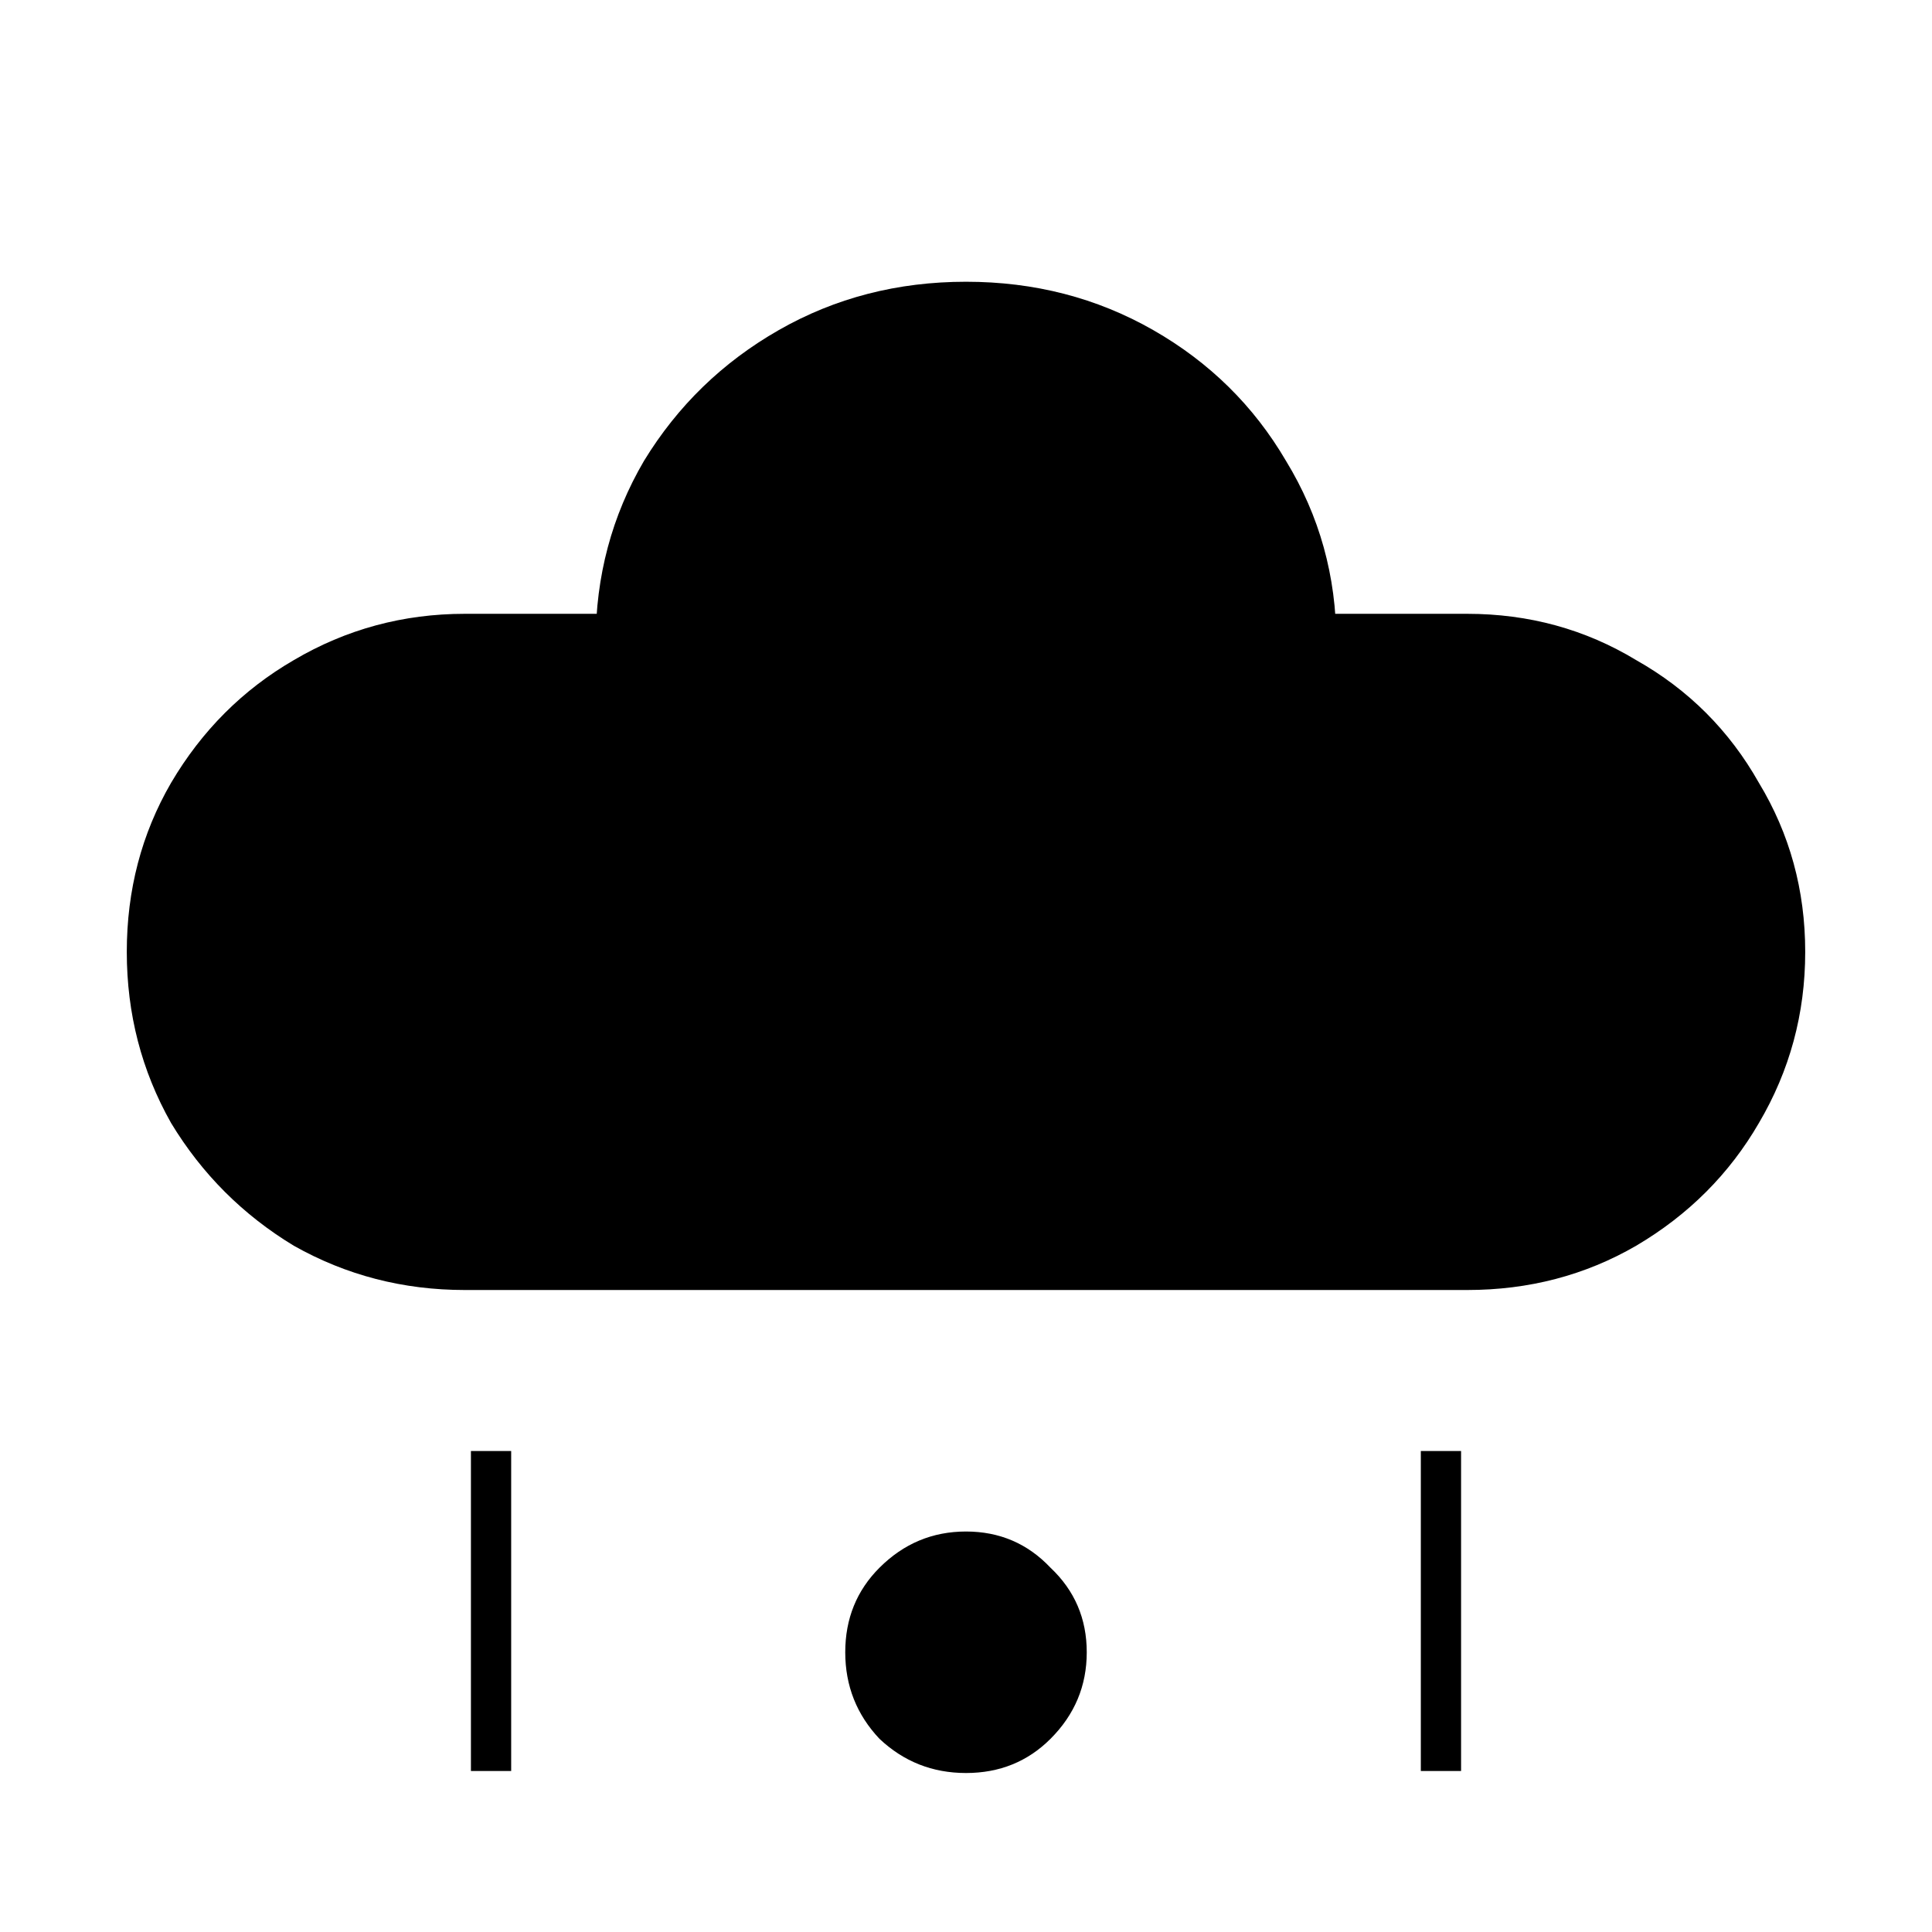
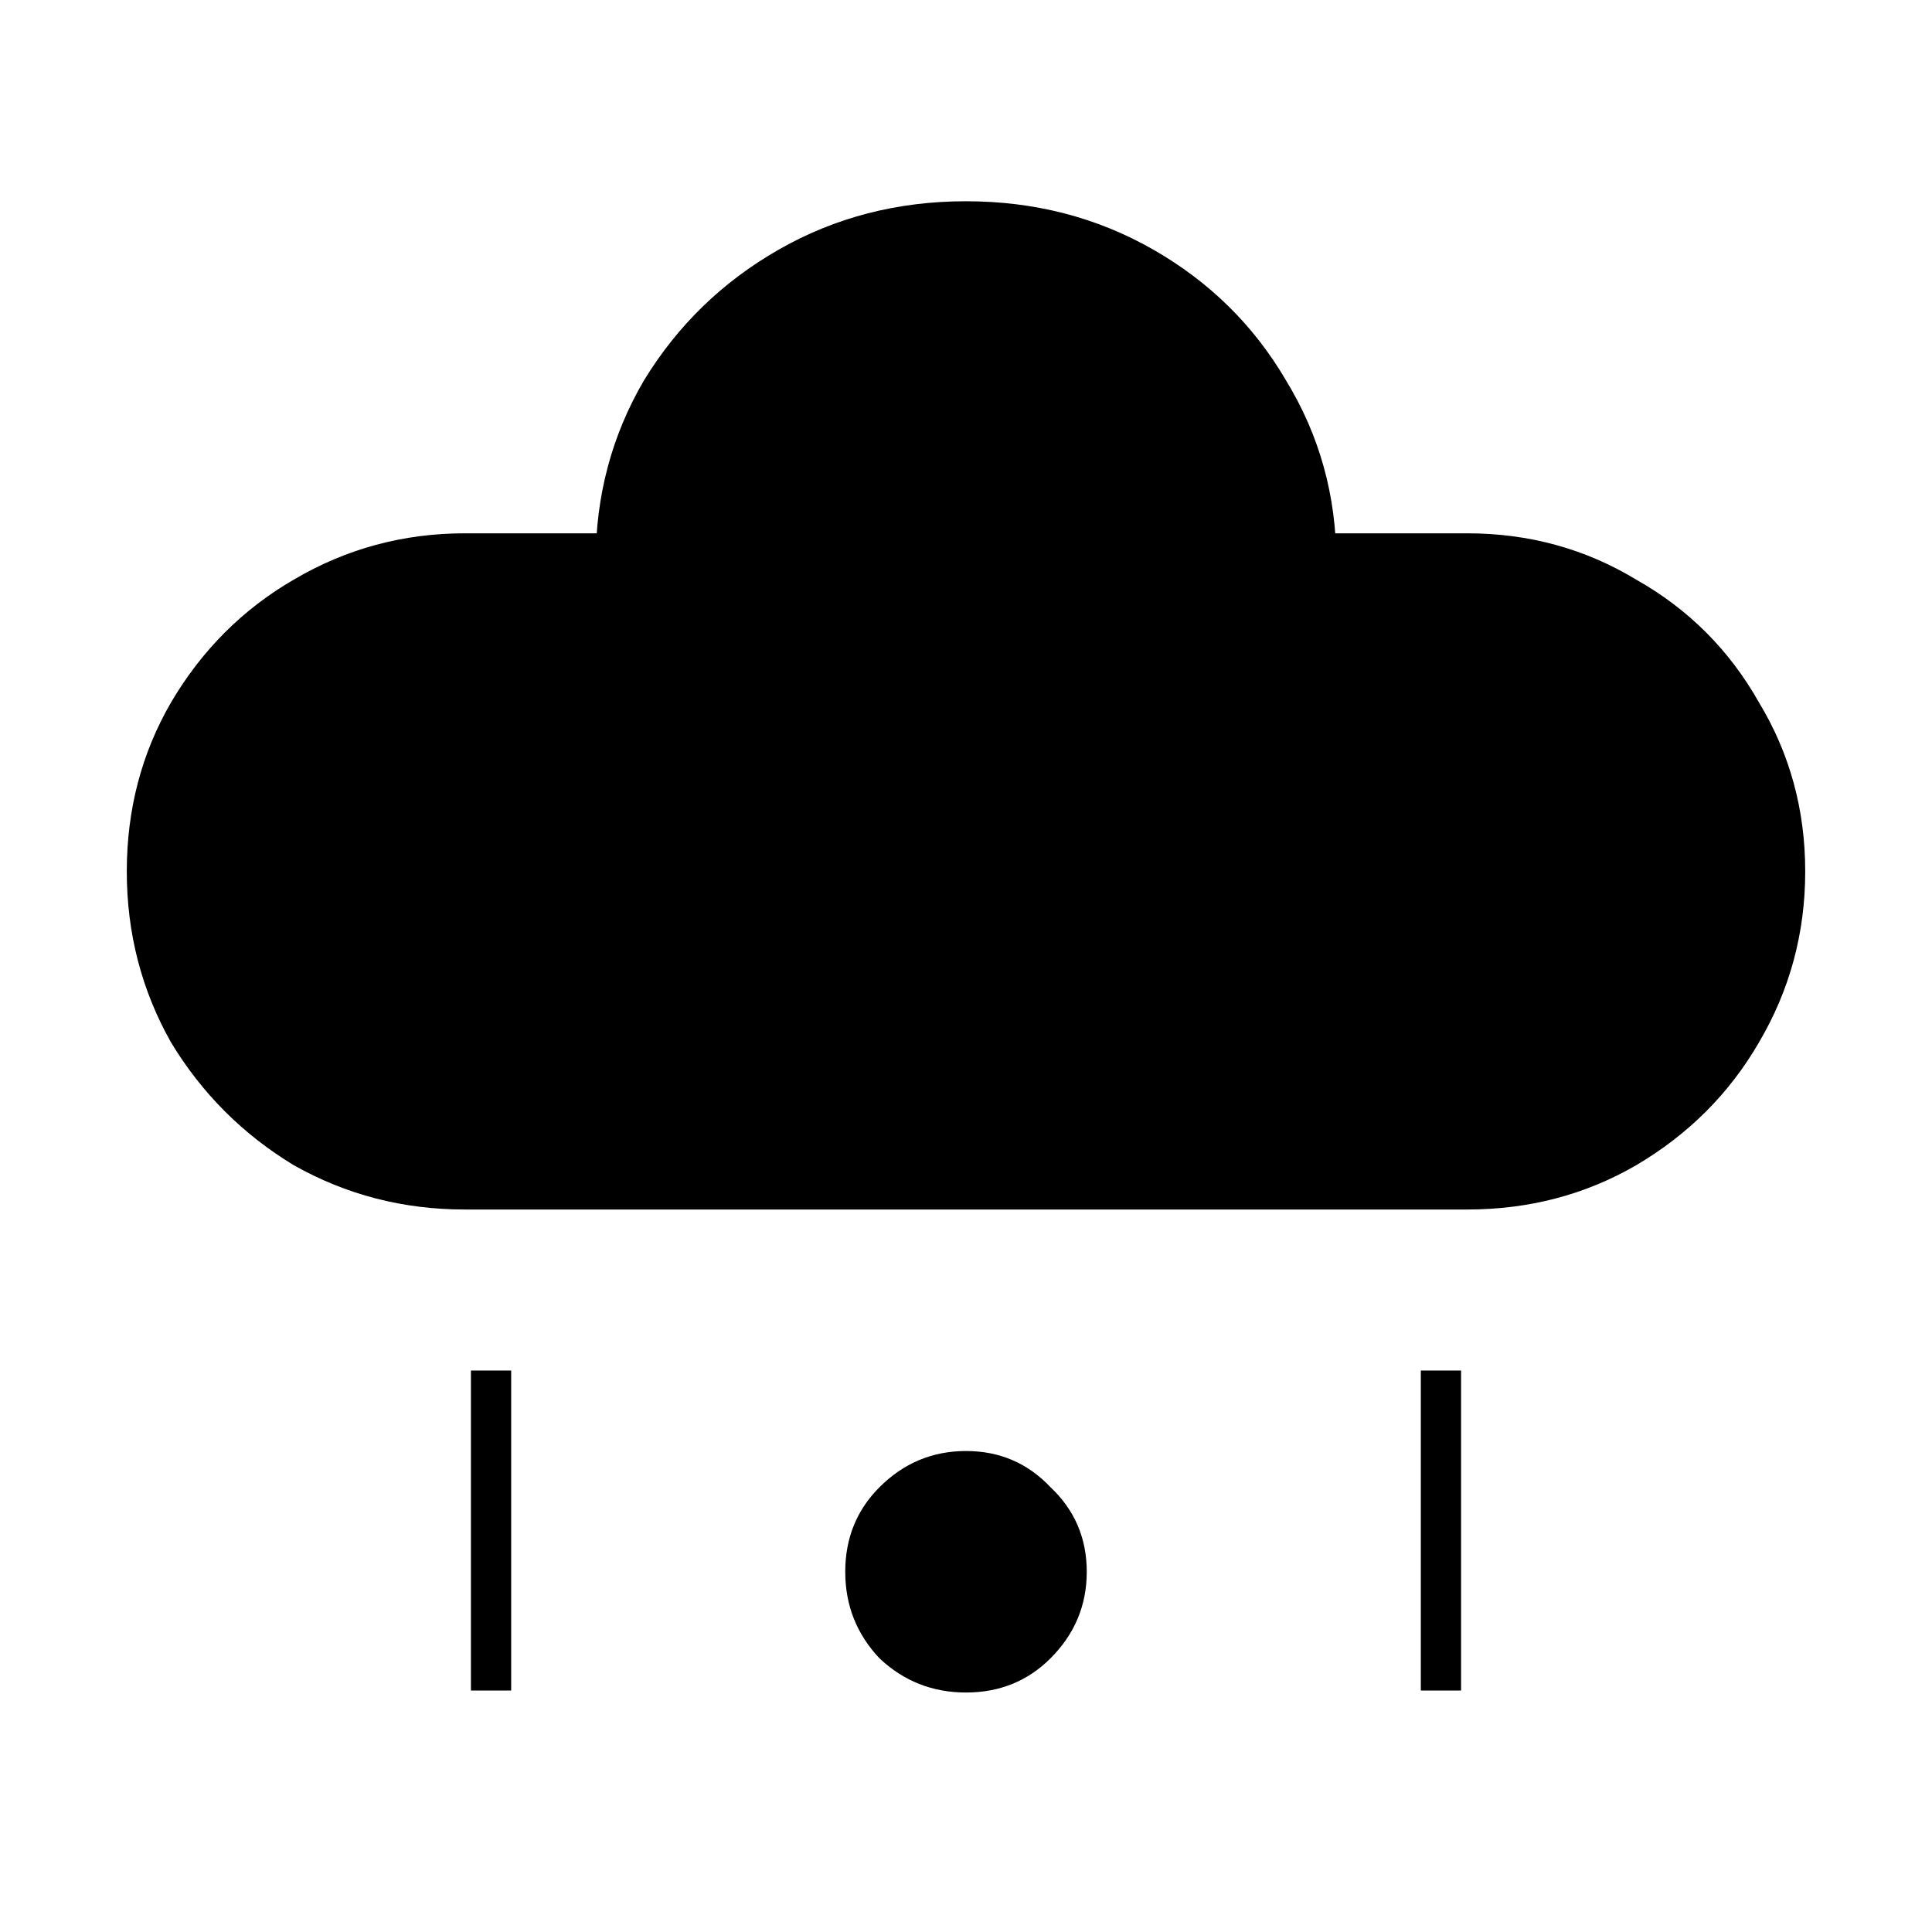
<svg xmlns="http://www.w3.org/2000/svg" width="24" height="24" viewBox="0 0 24 24" fill="none">
  <g clip-path="url(#clip0_3181_26458)">
    <rect width="24" height="24" fill="white" />
-     <path d="M5.775 16.025C5.008 16.025 4.3 15.842 3.65 15.475C3.017 15.092 2.508 14.583 2.125 13.95C1.758 13.3 1.575 12.592 1.575 11.825C1.575 11.058 1.758 10.358 2.125 9.725C2.508 9.075 3.017 8.567 3.65 8.2C4.3 7.817 5.008 7.625 5.775 7.625H7.85L7.4 7.975C7.4 7.158 7.6 6.408 8 5.725C8.417 5.042 8.975 4.5 9.675 4.1C10.375 3.7 11.15 3.5 12 3.5C12.85 3.5 13.625 3.7 14.325 4.1C15.025 4.5 15.575 5.042 15.975 5.725C16.392 6.408 16.6 7.158 16.6 7.975L16.2 7.625H18.225C18.992 7.625 19.692 7.817 20.325 8.2C20.975 8.567 21.483 9.075 21.85 9.725C22.233 10.358 22.425 11.058 22.425 11.825C22.425 12.592 22.233 13.3 21.85 13.95C21.483 14.583 20.975 15.092 20.325 15.475C19.692 15.842 18.992 16.025 18.225 16.025H5.775ZM18.15 18.025V22H17.65V18.025H18.15ZM6.35 18.025V22H5.85V18.025H6.35ZM12 22.025C11.583 22.025 11.225 21.883 10.925 21.6C10.642 21.3 10.5 20.942 10.5 20.525C10.5 20.108 10.642 19.758 10.925 19.475C11.225 19.175 11.583 19.025 12 19.025C12.417 19.025 12.767 19.175 13.05 19.475C13.35 19.758 13.5 20.108 13.5 20.525C13.5 20.942 13.35 21.3 13.05 21.6C12.767 21.883 12.417 22.025 12 22.025Z" fill="black" />
+     <path d="M5.775 15.025C5.008 15.025 4.3 14.842 3.65 14.475C3.017 14.092 2.508 13.583 2.125 12.95C1.758 12.3 1.575 11.592 1.575 10.825C1.575 10.058 1.758 9.358 2.125 8.725C2.508 8.075 3.017 7.567 3.65 7.2C4.3 6.817 5.008 6.625 5.775 6.625H7.85L7.4 6.975C7.4 6.158 7.6 5.408 8 4.725C8.417 4.042 8.975 3.5 9.675 3.1C10.375 2.7 11.15 2.5 12 2.5C12.85 2.5 13.625 2.7 14.325 3.1C15.025 3.5 15.575 4.042 15.975 4.725C16.392 5.408 16.6 6.158 16.6 6.975L16.2 6.625H18.225C18.992 6.625 19.692 6.817 20.325 7.2C20.975 7.567 21.483 8.075 21.85 8.725C22.233 9.358 22.425 10.058 22.425 10.825C22.425 11.592 22.233 12.3 21.85 12.95C21.483 13.583 20.975 14.092 20.325 14.475C19.692 14.842 18.992 15.025 18.225 15.025H5.775ZM18.15 17.025V21H17.65V17.025H18.15ZM6.35 17.025V21H5.85V17.025H6.35ZM12 21.025C11.583 21.025 11.225 20.883 10.925 20.6C10.642 20.3 10.5 19.942 10.5 19.525C10.5 19.108 10.642 18.758 10.925 18.475C11.225 18.175 11.583 18.025 12 18.025C12.417 18.025 12.767 18.175 13.05 18.475C13.35 18.758 13.5 19.108 13.5 19.525C13.5 19.942 13.35 20.3 13.05 20.6C12.767 20.883 12.417 21.025 12 21.025Z" fill="black" />
  </g>
  <defs>
    <clipPath id="clip0_3181_26458">
      <rect width="24" height="24" fill="white" />
    </clipPath>
  </defs>
</svg>
